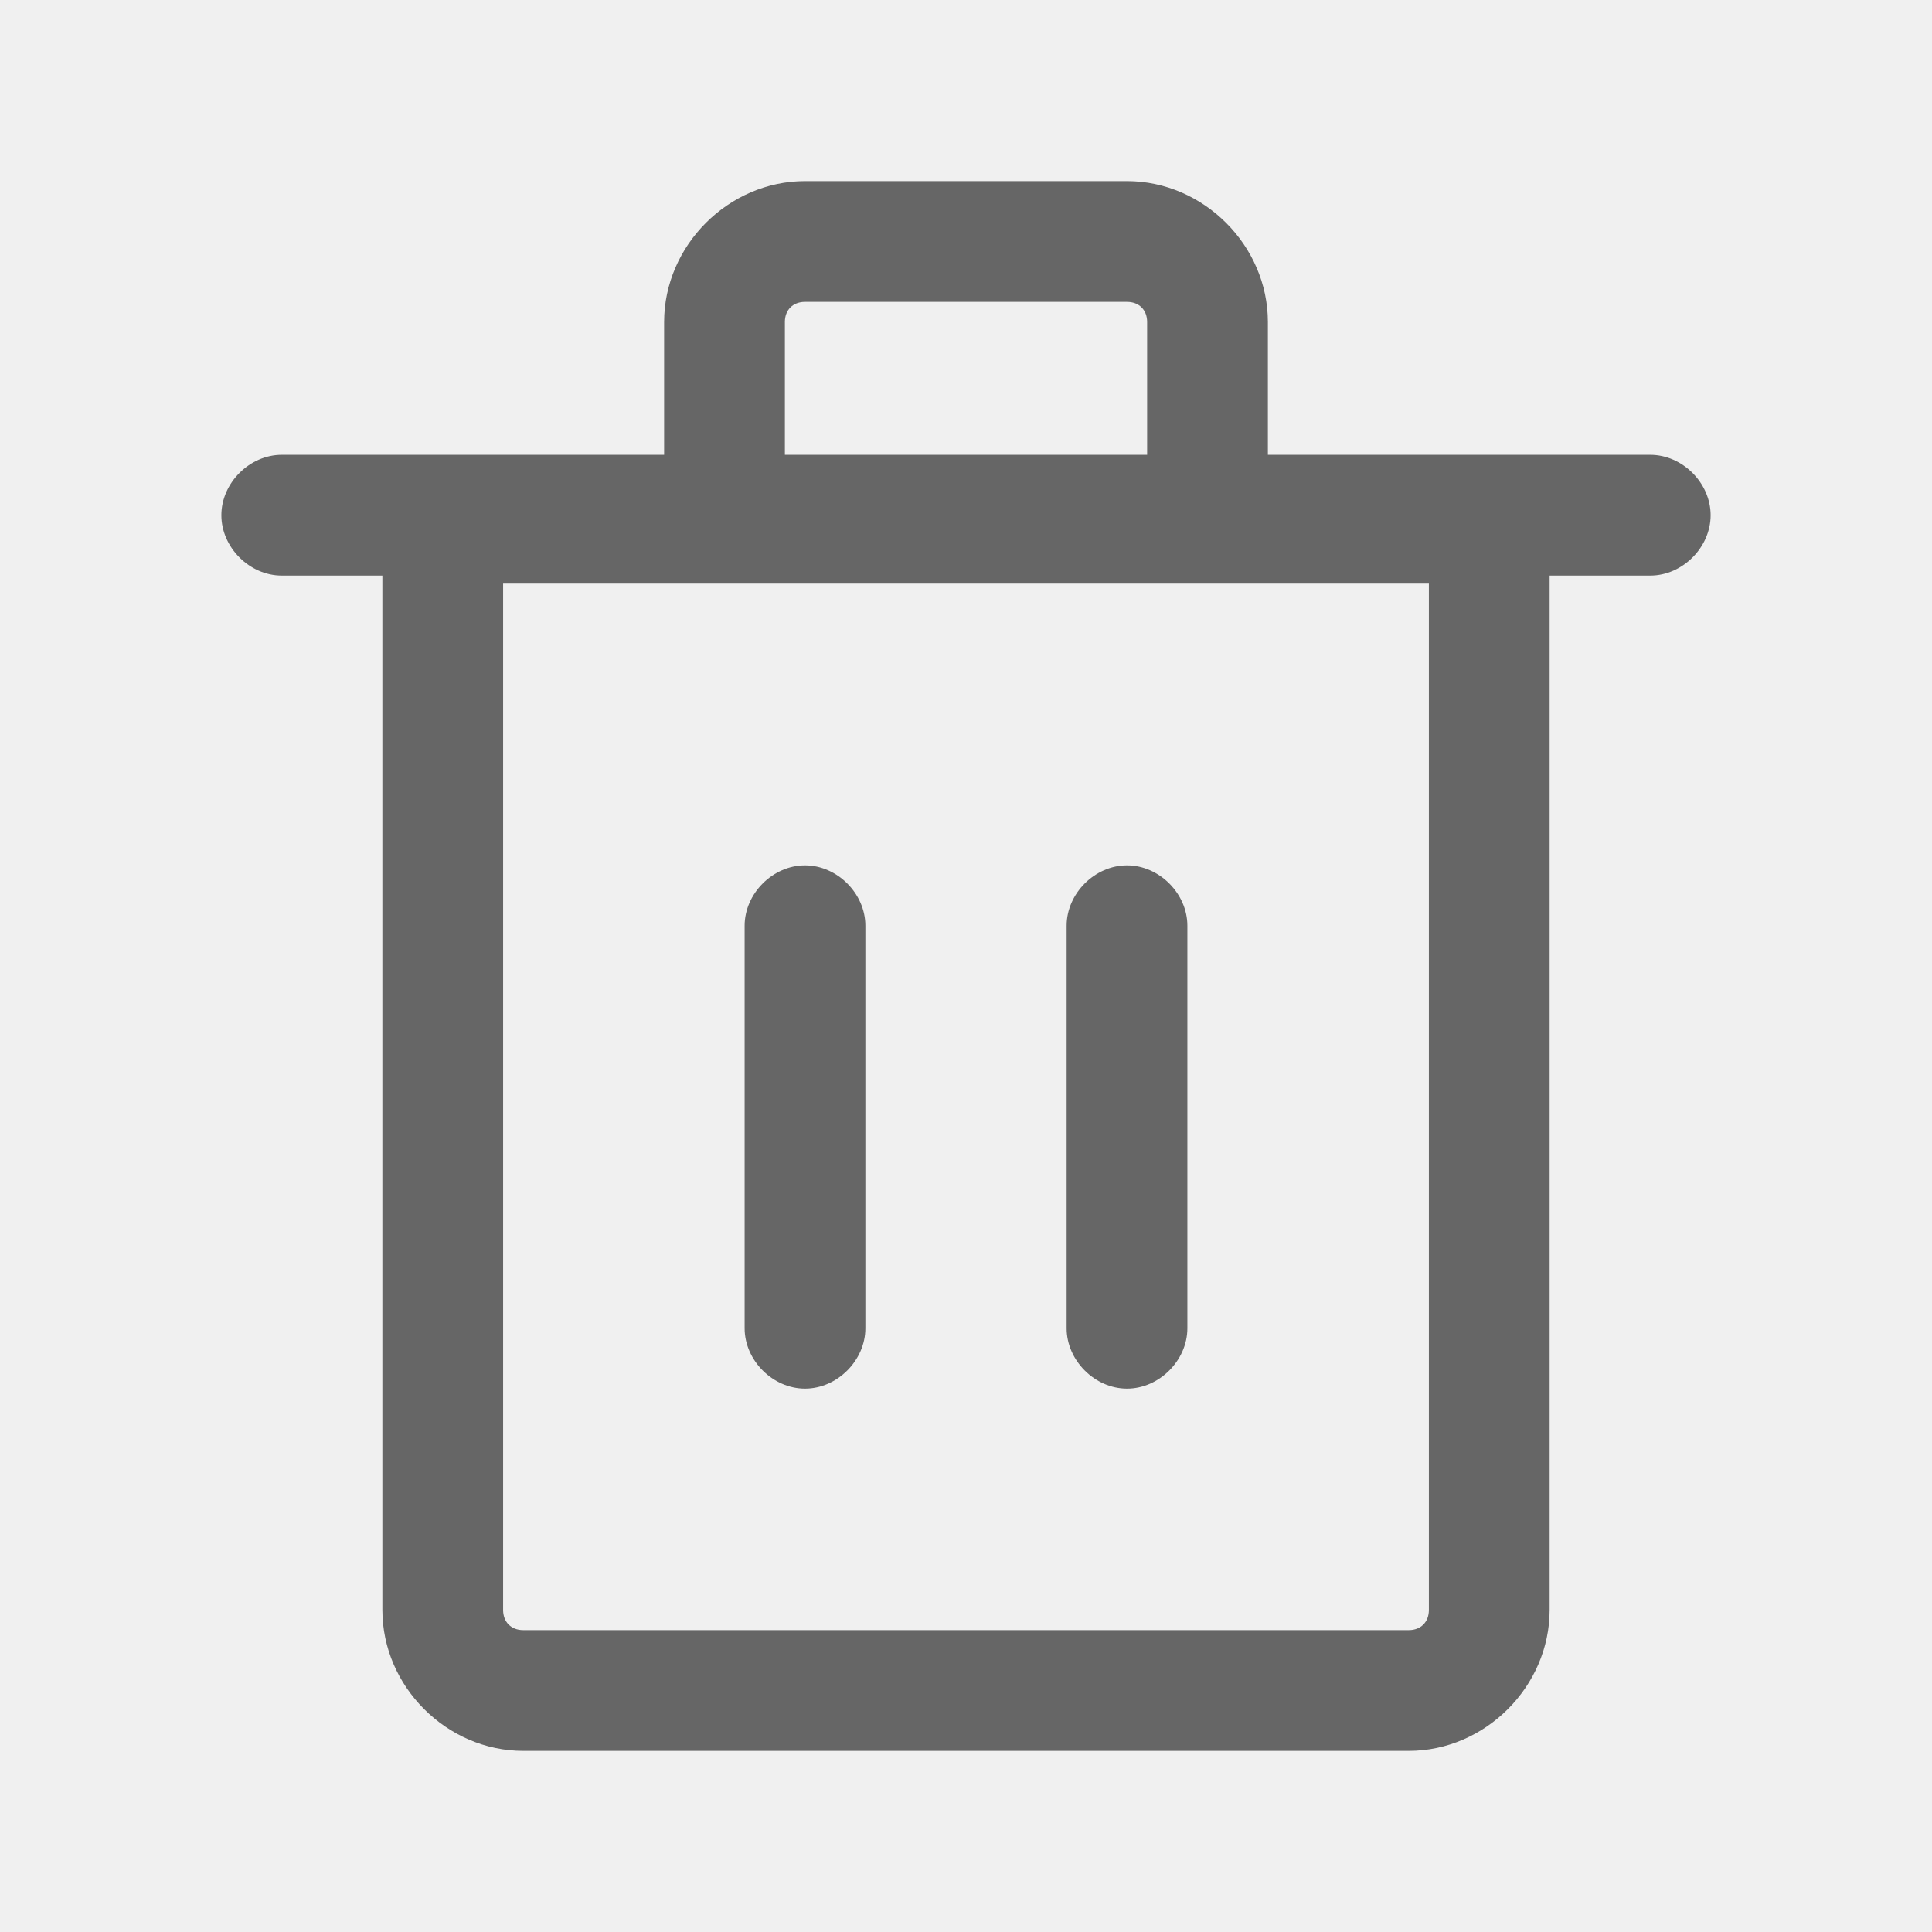
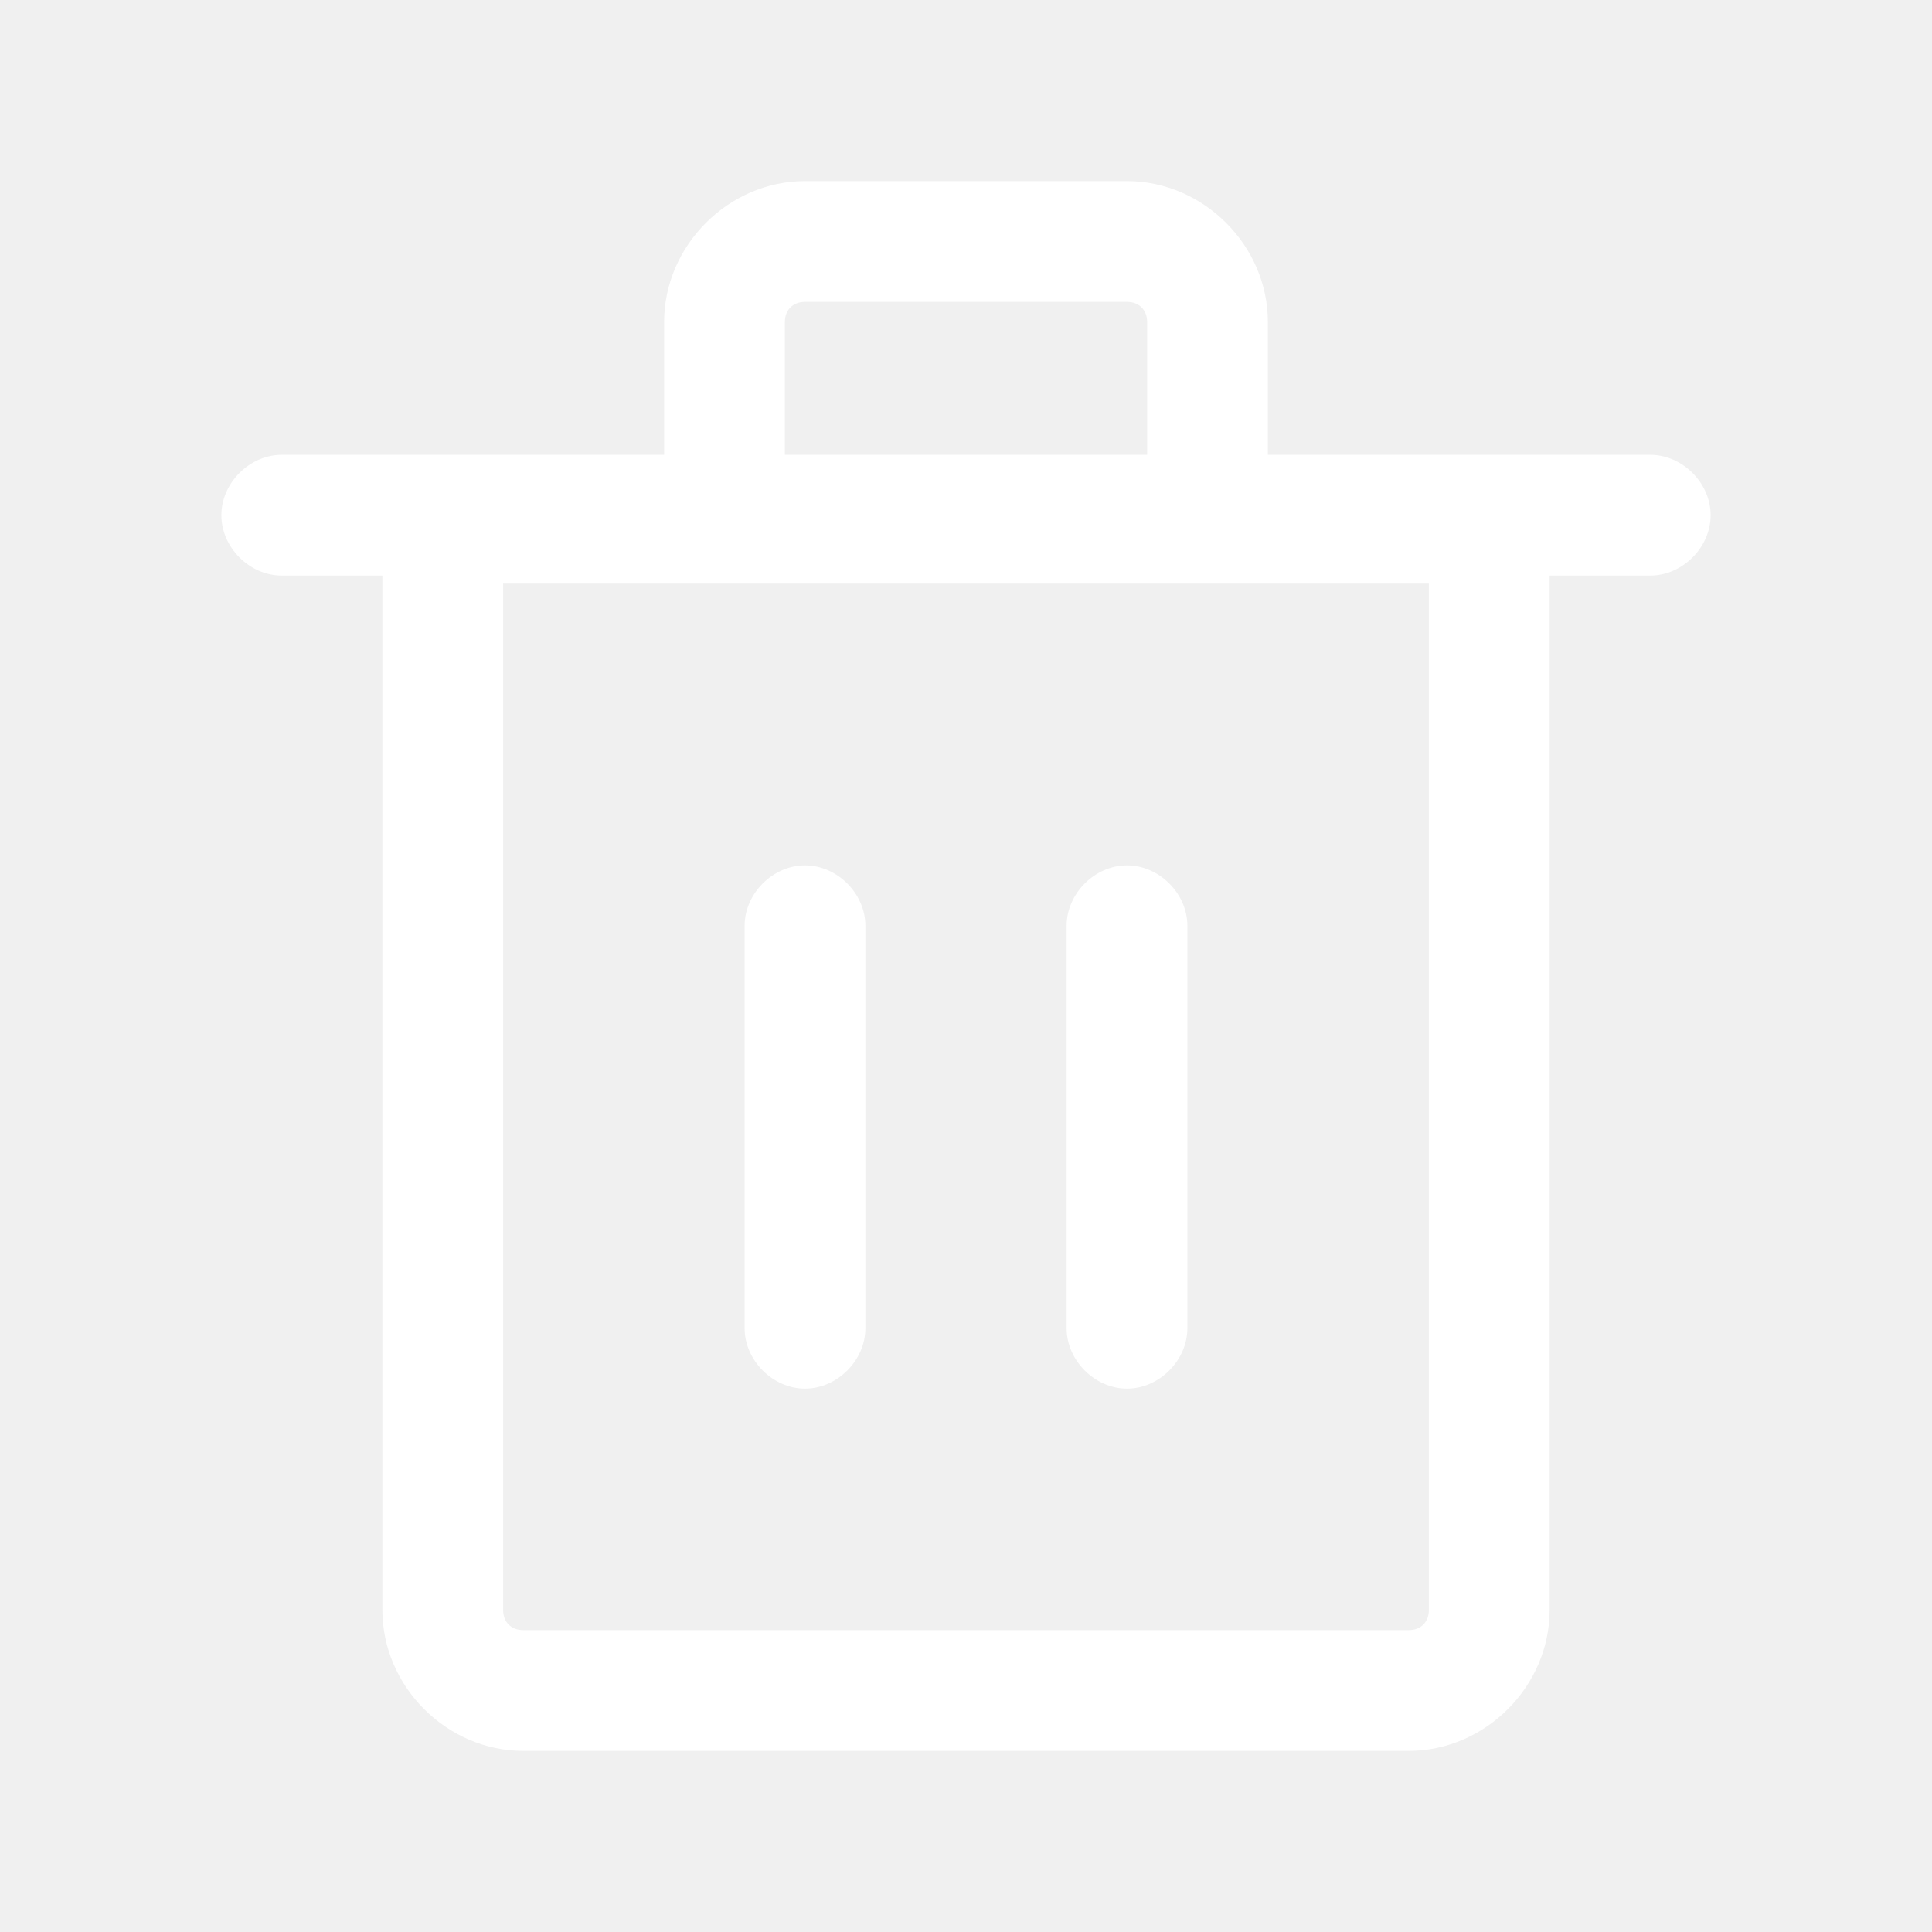
- <svg xmlns="http://www.w3.org/2000/svg" t="1694518784185" class="icon" viewBox="0 0 1024 1024" version="1.1" p-id="5965" width="200" height="200">
-   <path d="M874.667 241.067h-202.667V170.667c0-40.533-34.133-74.667-74.667-74.667h-170.667c-40.533 0-74.667 34.133-74.667 74.667v70.4H149.333c-17.067 0-32 14.933-32 32s14.933 32 32 32h53.333V853.333c0 40.533 34.133 74.667 74.667 74.667h469.333c40.533 0 74.667-34.133 74.667-74.667V305.067H874.667c17.067 0 32-14.933 32-32s-14.933-32-32-32zM416 170.667c0-6.4 4.267-10.667 10.667-10.667h170.667c6.4 0 10.667 4.267 10.667 10.667v70.4h-192V170.667z m341.333 682.667c0 6.4-4.267 10.667-10.667 10.667H277.333c-6.4 0-10.667-4.267-10.667-10.667V309.333h490.667V853.333z" fill="#666666" p-id="5966" />
-   <path d="M426.667 736c17.067 0 32-14.933 32-32V490.667c0-17.067-14.933-32-32-32s-32 14.933-32 32v213.333c0 17.067 14.933 32 32 32zM597.333 736c17.067 0 32-14.933 32-32V490.667c0-17.067-14.933-32-32-32s-32 14.933-32 32v213.333c0 17.067 14.933 32 32 32z" fill="#666666" p-id="5967" />
+ <svg xmlns="http://www.w3.org/2000/svg" t="1697507612637" class="icon" viewBox="0 0 1024 1024" version="1.1" p-id="4069" width="200" height="200">
+   <path d="M874.667 241.067h-202.667V170.667c0-40.533-34.133-74.667-74.667-74.667h-170.667c-40.533 0-74.667 34.133-74.667 74.667v70.4H149.333c-17.067 0-32 14.933-32 32s14.933 32 32 32h53.333V853.333c0 40.533 34.133 74.667 74.667 74.667h469.333c40.533 0 74.667-34.133 74.667-74.667V305.067H874.667c17.067 0 32-14.933 32-32s-14.933-32-32-32zM416 170.667c0-6.4 4.267-10.667 10.667-10.667h170.667c6.4 0 10.667 4.267 10.667 10.667v70.4h-192V170.667z m341.333 682.667c0 6.4-4.267 10.667-10.667 10.667H277.333c-6.4 0-10.667-4.267-10.667-10.667V309.333h490.667V853.333z" fill="#ffffff" p-id="4070" />
+   <path d="M426.667 736c17.067 0 32-14.933 32-32V490.667c0-17.067-14.933-32-32-32s-32 14.933-32 32v213.333c0 17.067 14.933 32 32 32zM597.333 736c17.067 0 32-14.933 32-32V490.667c0-17.067-14.933-32-32-32s-32 14.933-32 32v213.333c0 17.067 14.933 32 32 32z" fill="#ffffff" p-id="4071" />
</svg>
